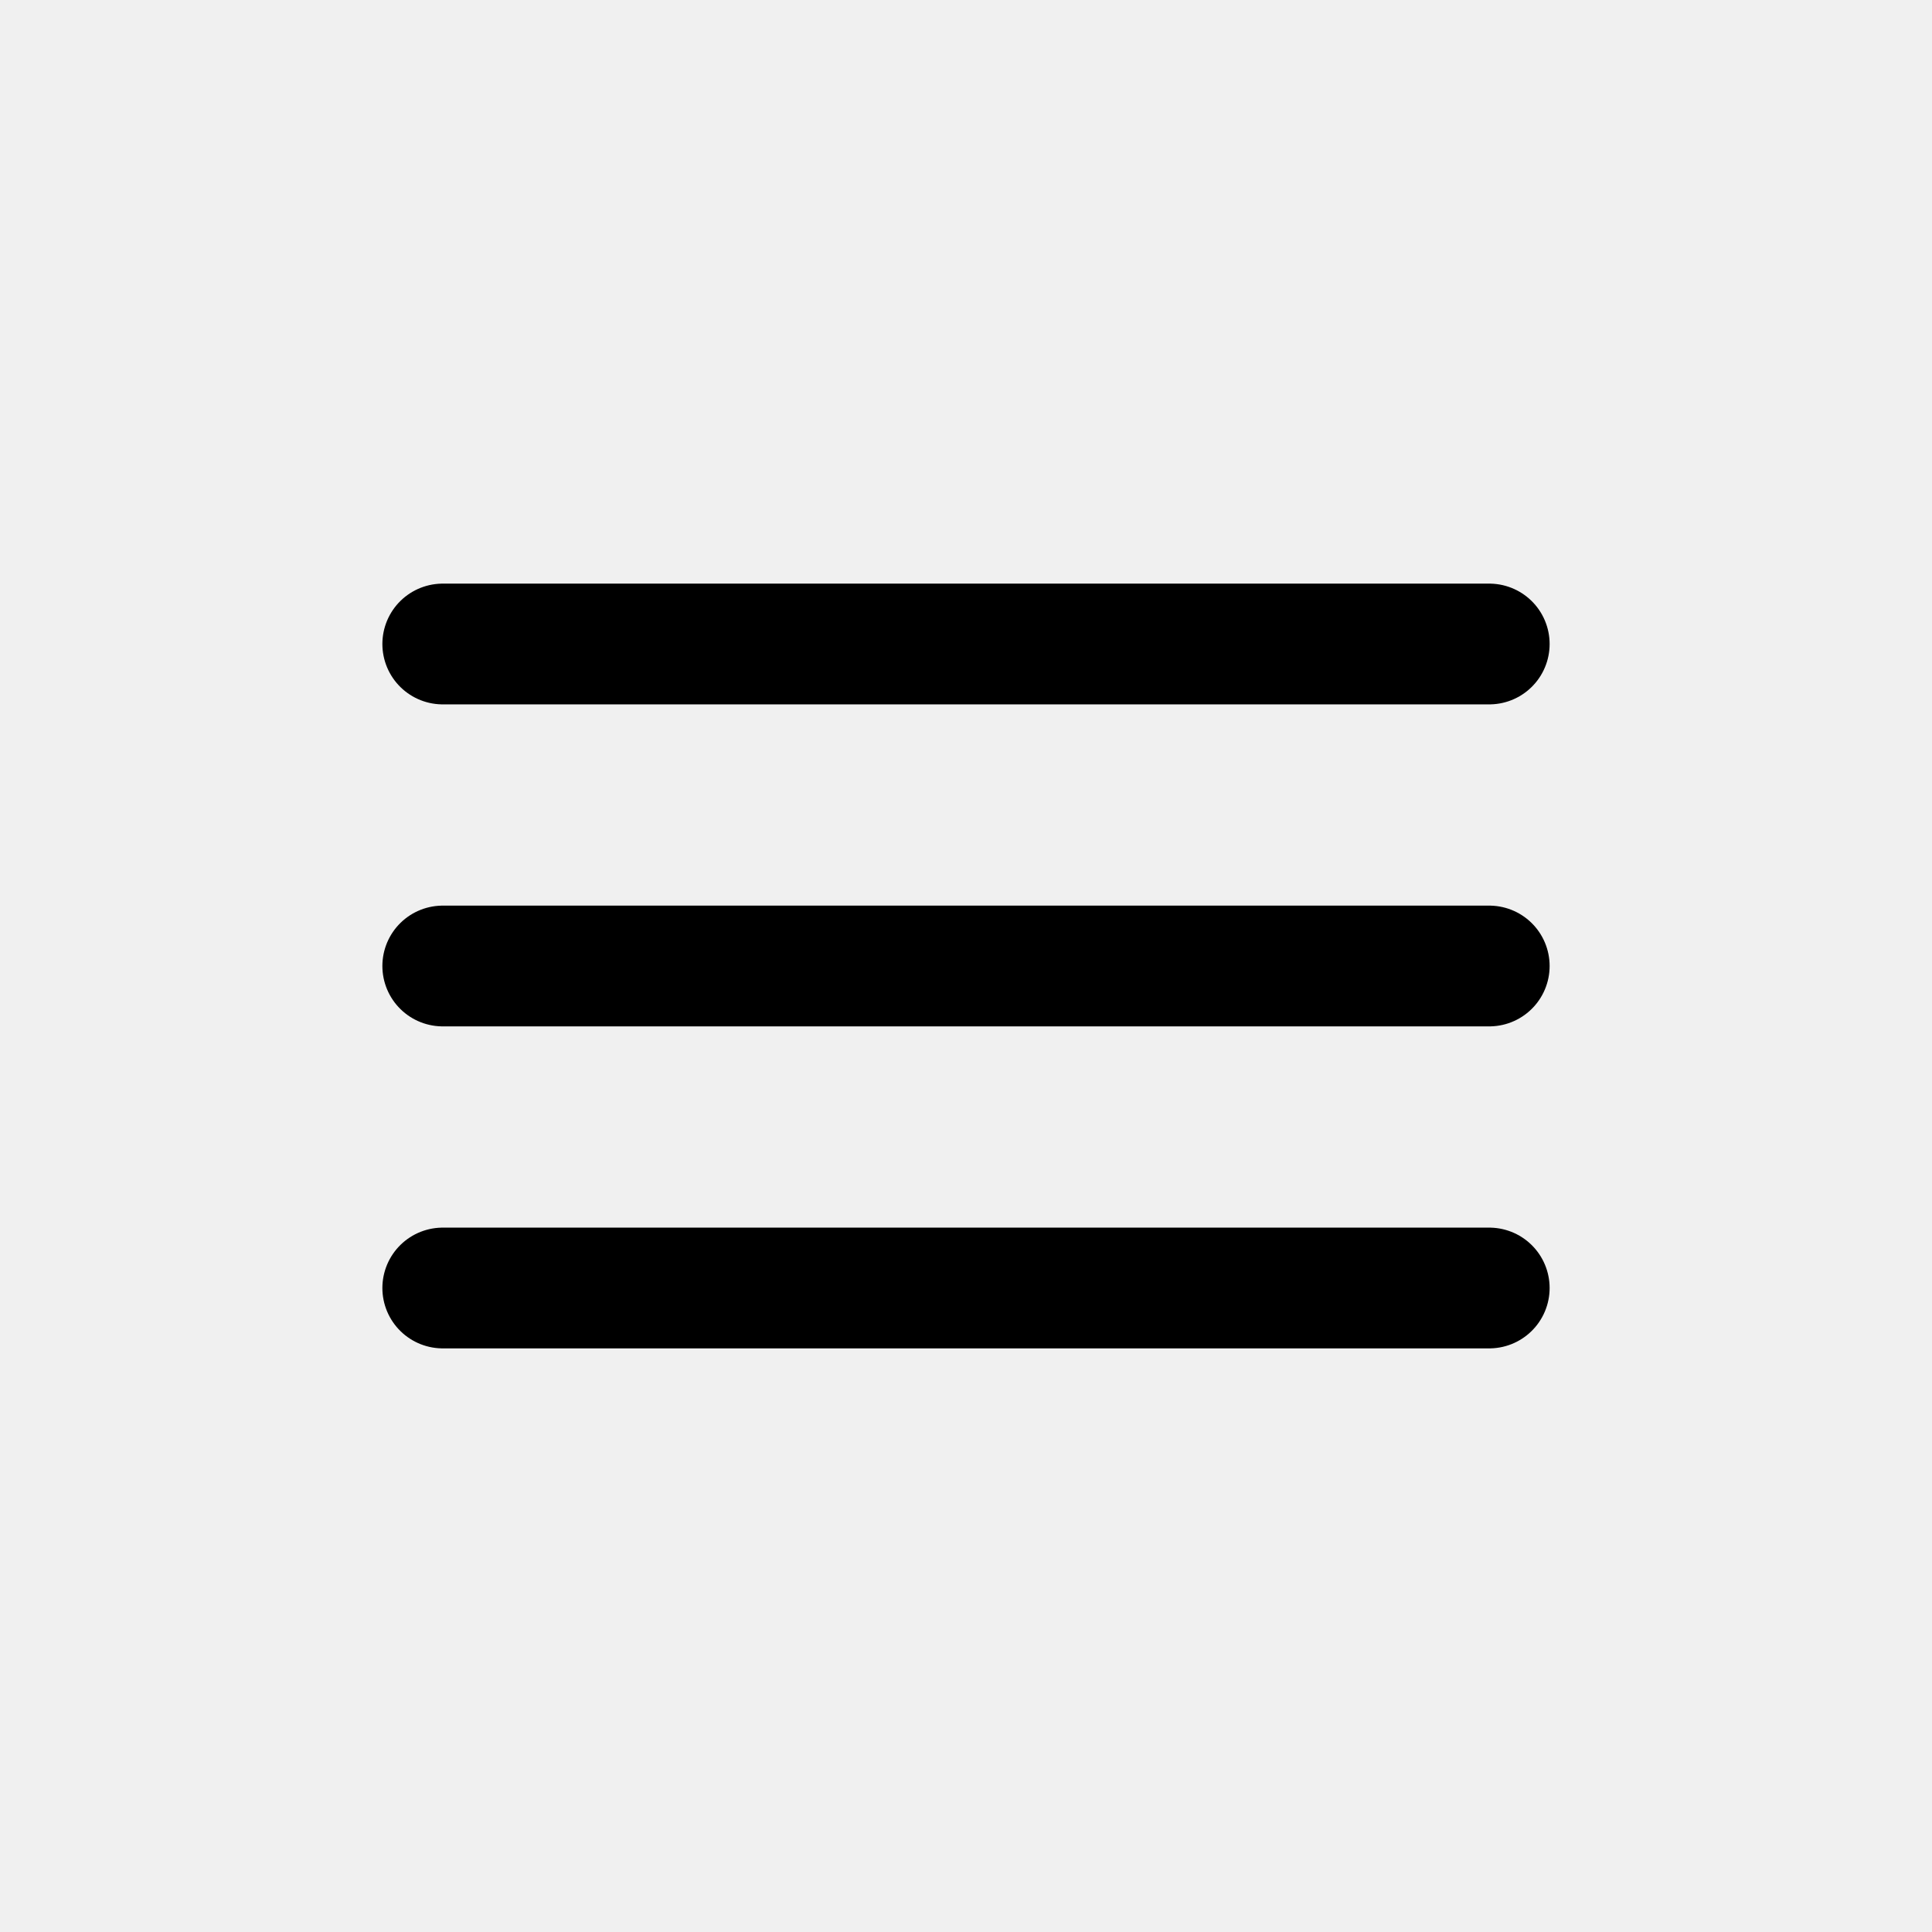
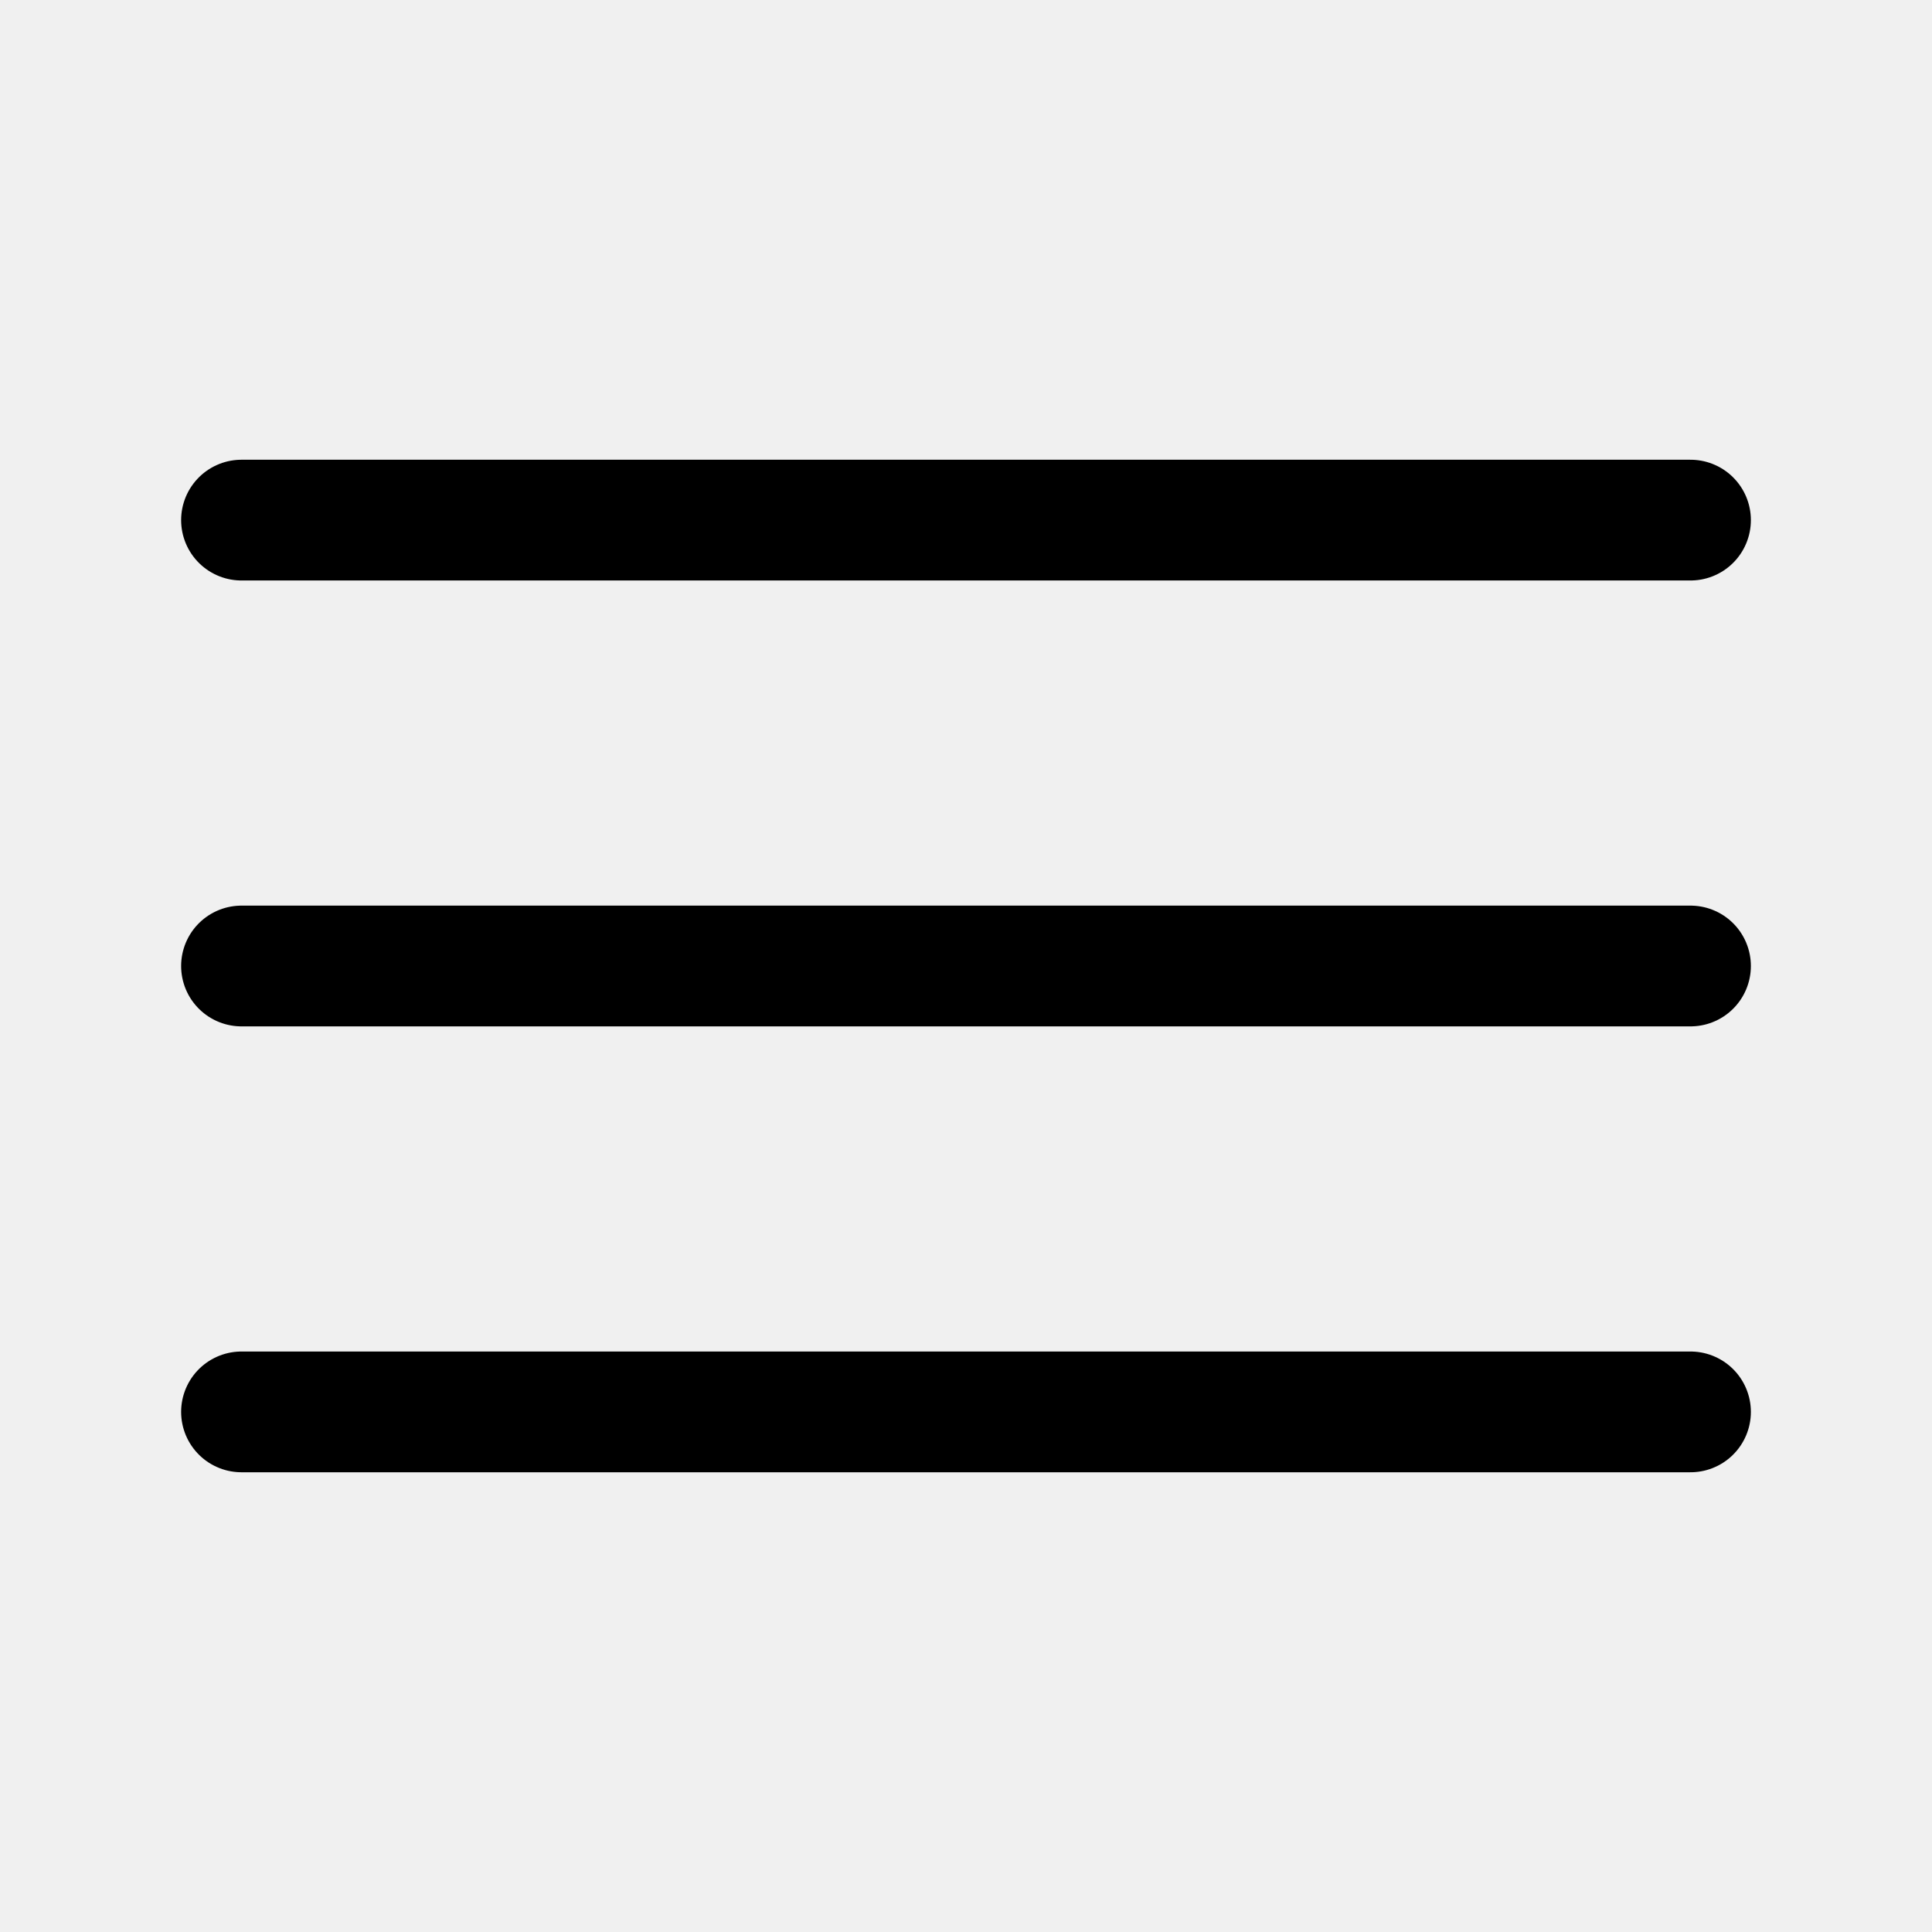
<svg xmlns="http://www.w3.org/2000/svg" width="24" height="24" viewBox="0 0 24 24" fill="none">
  <g clip-path="url(#clip0_835_21555)">
-     <path d="M5.5 12H18.5" stroke="black" stroke-width="1.5" stroke-linecap="round" stroke-linejoin="round" />
-     <path d="M5.5 16H18.5" stroke="black" stroke-width="1.5" stroke-linecap="round" stroke-linejoin="round" />
-     <path d="M5.5 8H18.5" stroke="black" stroke-width="1.5" stroke-linecap="round" stroke-linejoin="round" />
+     <path d="M3 12H21" stroke="black" stroke-width="1.5" stroke-linecap="round" stroke-linejoin="round" />
+     <path d="M3 17.539H21" stroke="black" stroke-width="1.5" stroke-linecap="round" stroke-linejoin="round" />
+     <path d="M3 6.461H21" stroke="black" stroke-width="1.5" stroke-linecap="round" stroke-linejoin="round" />
  </g>
  <defs>
    <clipPath id="clip0_835_21555">
      <rect width="24" height="24" fill="white" />
    </clipPath>
  </defs>
</svg>
